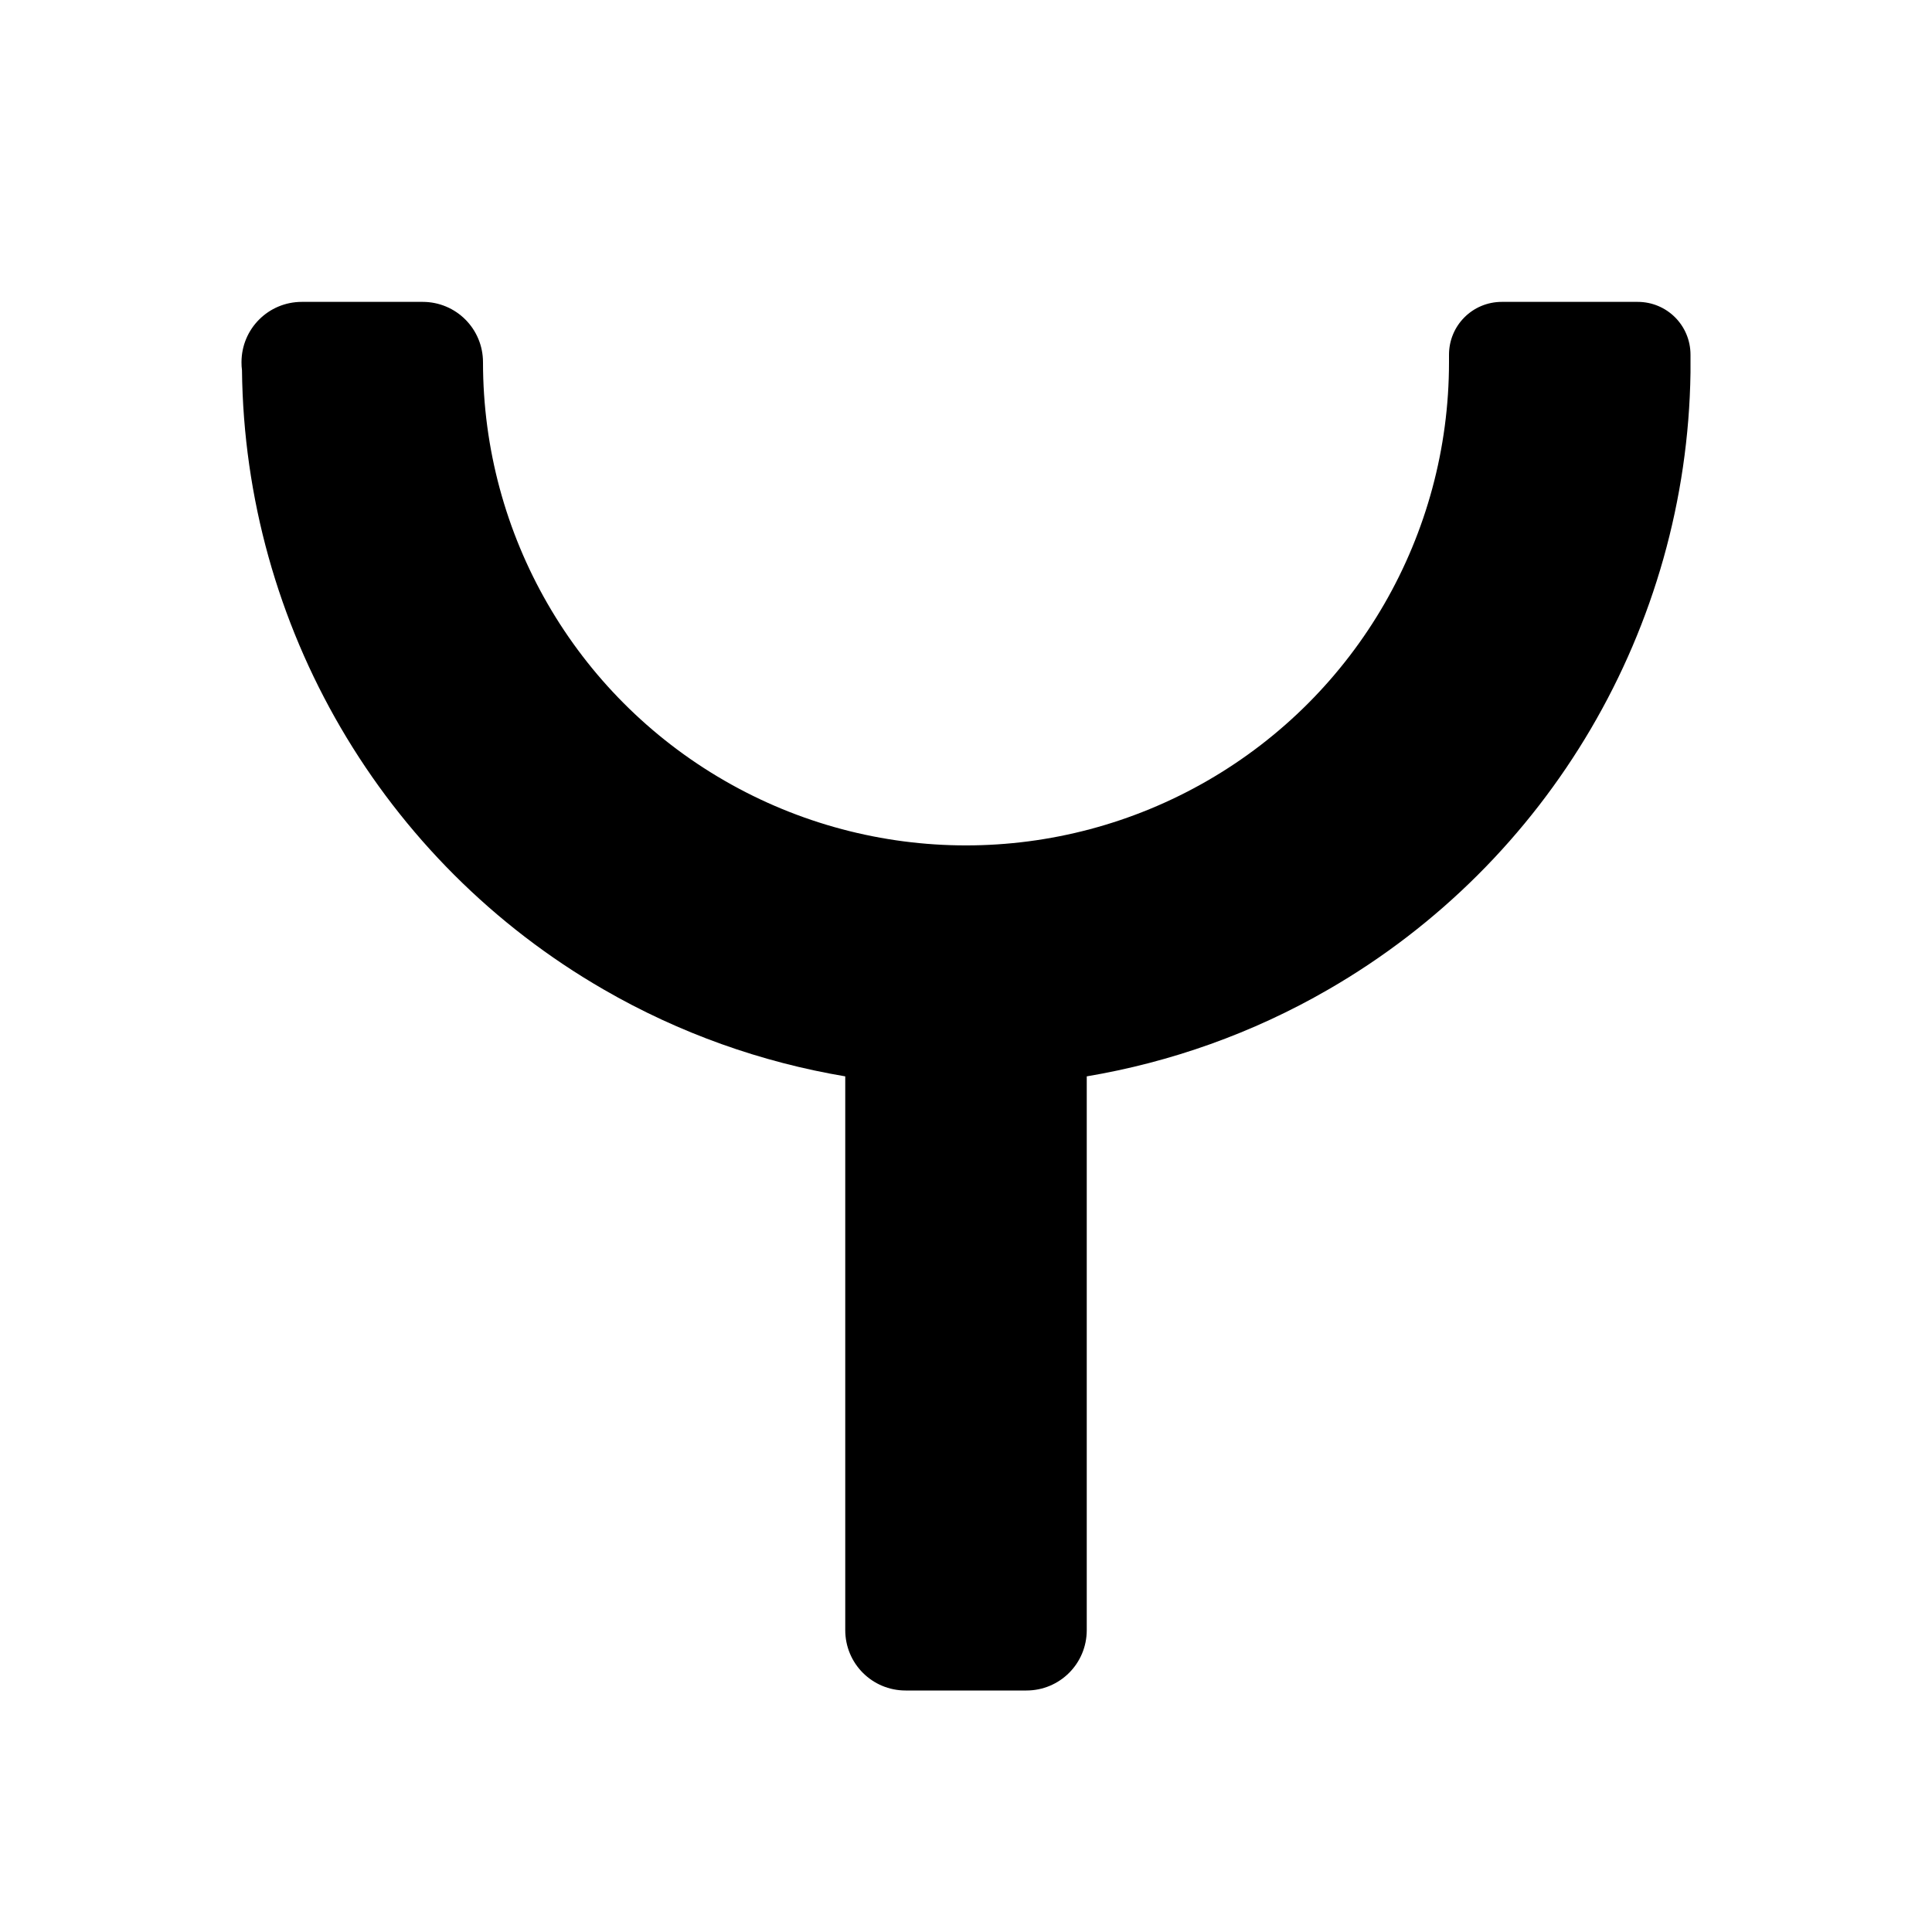
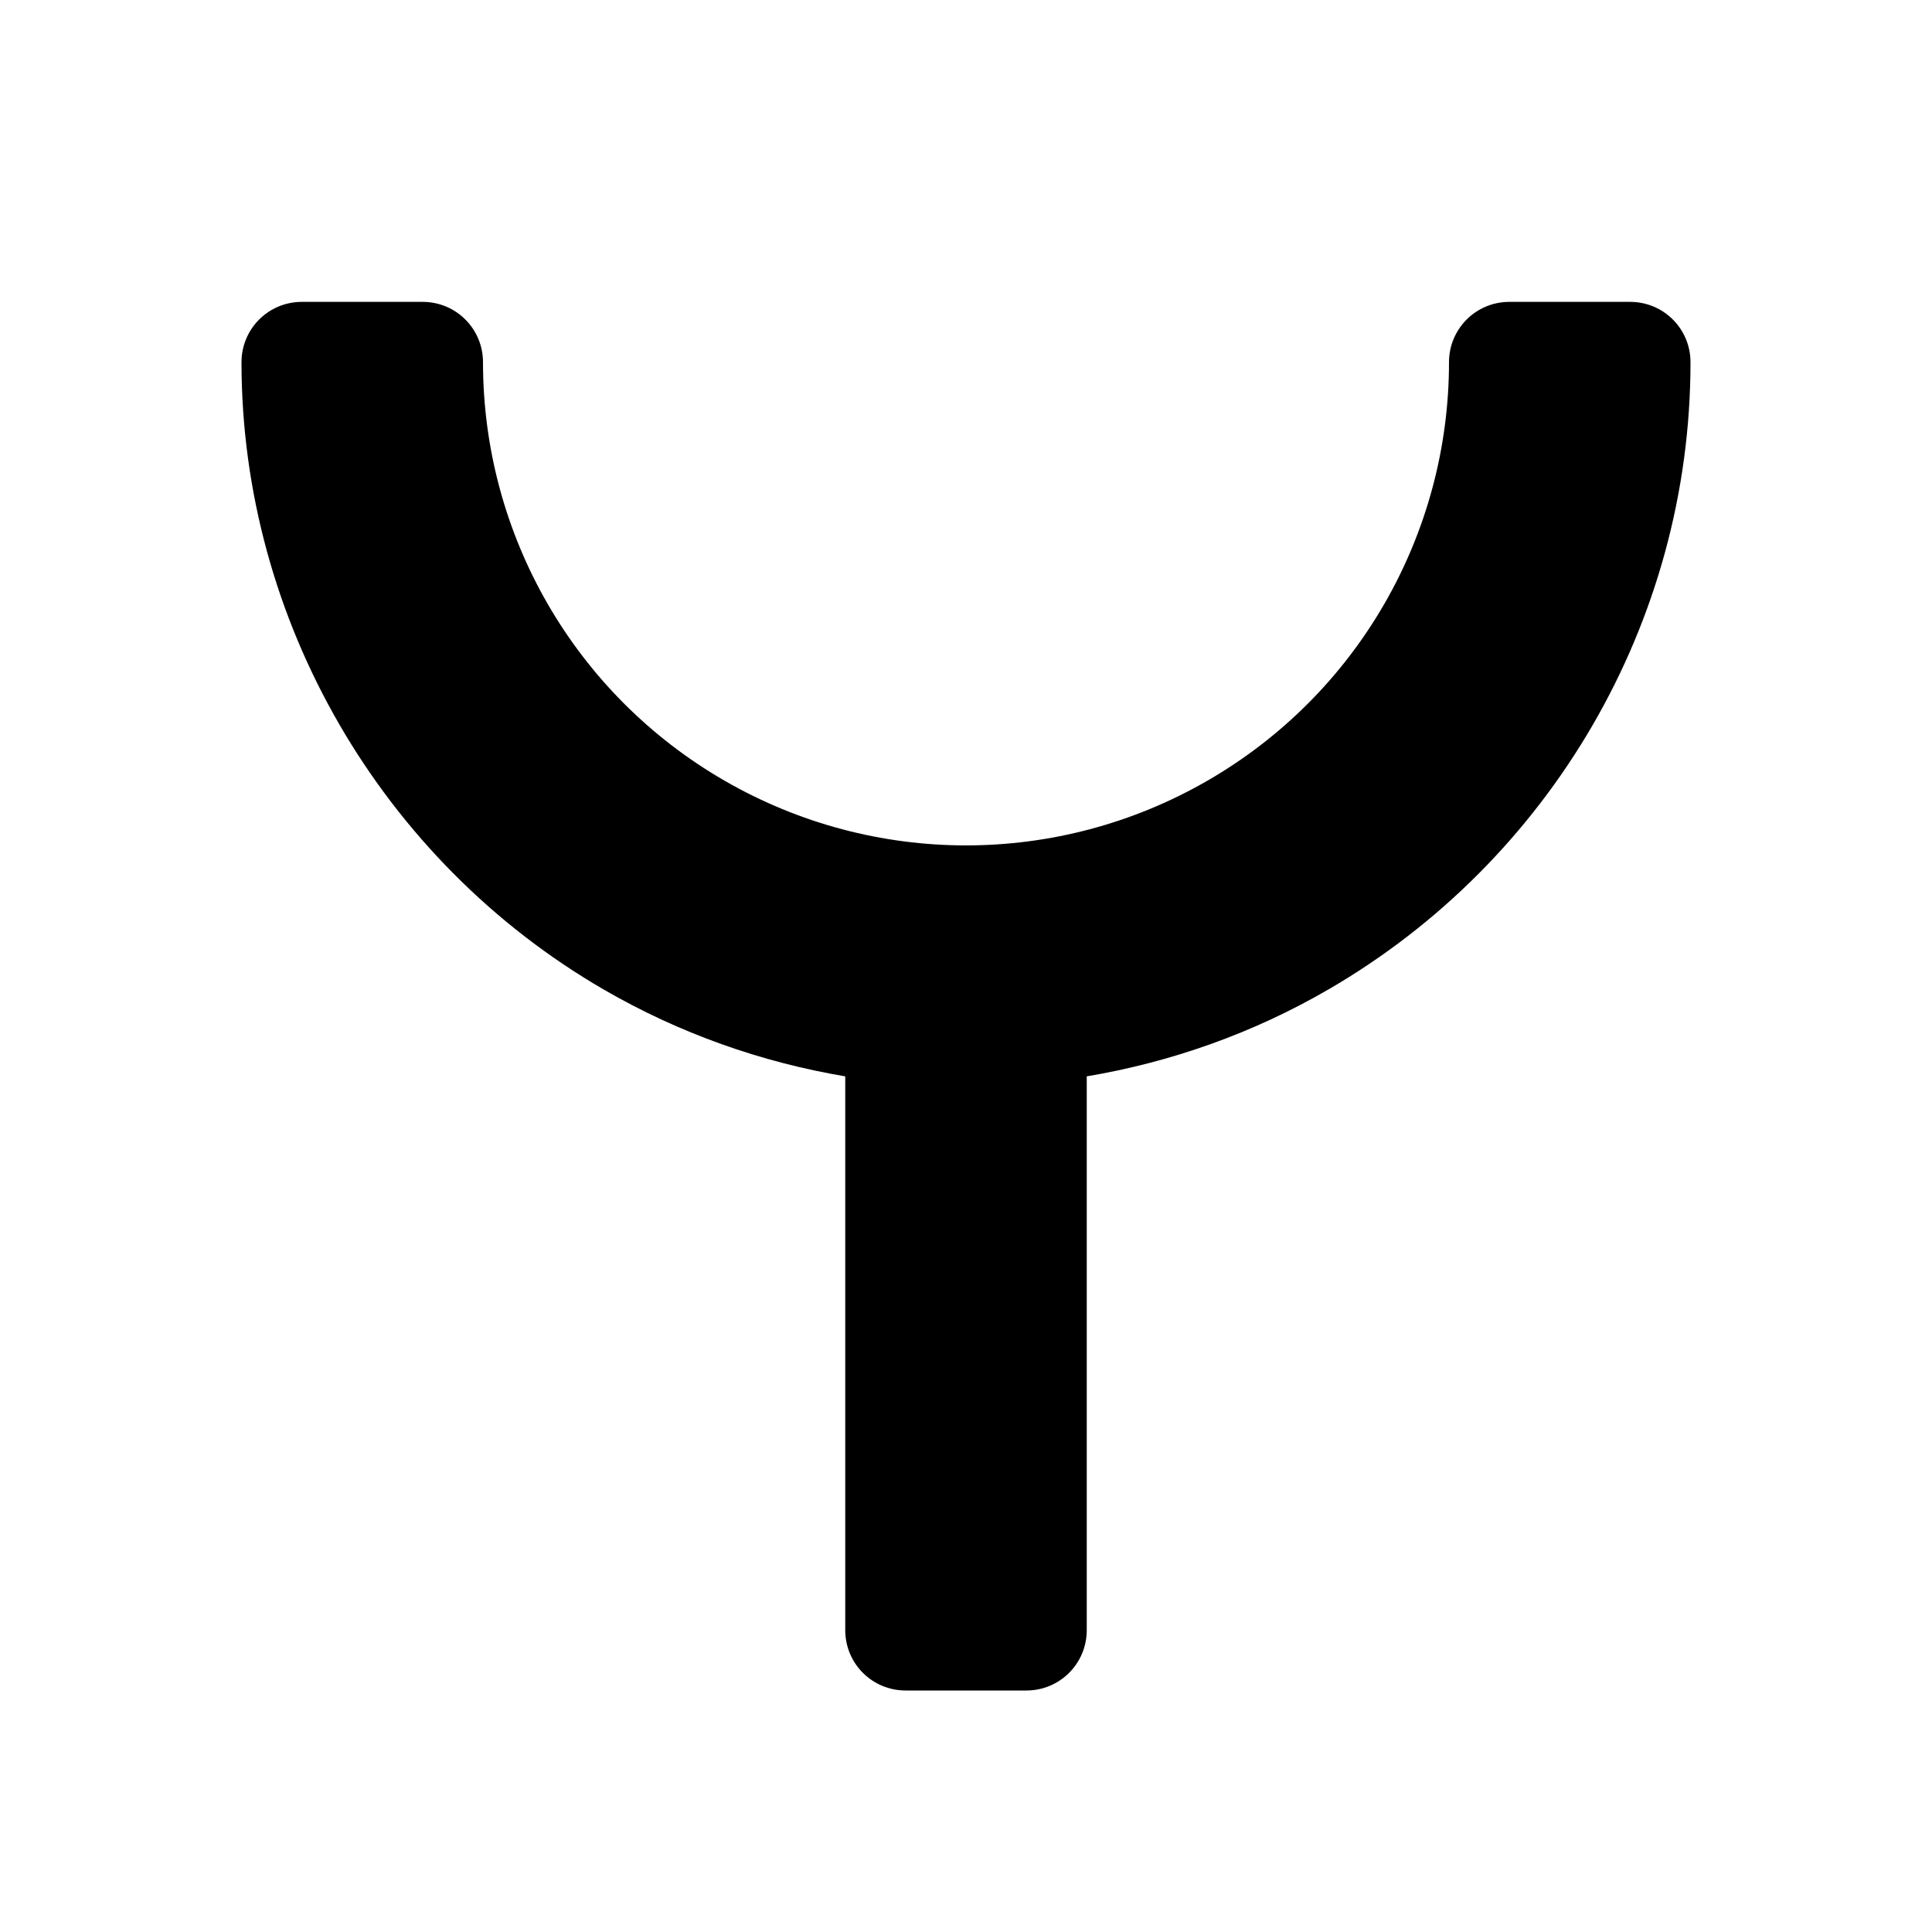
<svg xmlns="http://www.w3.org/2000/svg" width="16" height="16">
-   <path d="M 2.5,2.5 C 2.223,2.5 2.0,2.723 2.0,3.0 C 2.0,3.023 2.001,3.045 2.004,3.066 C 2.027,5.183 3.164,7.136 5.0,8.195 C 5.628,8.558 6.306,8.797 7.0,8.914 L 7.0,13.5 C 7.0,13.777 7.223,14.0 7.5,14.0 L 8.5,14.0 C 8.777,14.0 9.0,13.777 9.0,13.5 L 9.0,8.914 C 9.694,8.797 10.372,8.558 11.0,8.195 C 12.83,7.139 13.97,5.195 14.0,3.086 C 14,3.057 14.0,3.029 14.0,3.0 L 14.0,2.938 C 14.0,2.695 13.805,2.5 13.562,2.5 L 12.438,2.5 C 12.195,2.5 12.0,2.695 12.0,2.938 L 12.0,3.0 C 12.0,4.431 11.239,5.75 10.0,6.465 C 8.761,7.18 7.239,7.18 6.0,6.465 C 4.761,5.75 4.0,4.431 4.0,3.0 C 4.0,2.723 3.777,2.5 3.5,2.5 L 2.5,2.5" fill="#000" />
+   <path d="M 2.5,2.5 C 2.223,2.5 2.0,2.723 2.0,3.0 C 2.0,5.141 3.164,7.131 5.0,8.195 C 5.628,8.559 6.306,8.797 7.0,8.914 L 7.0,13.5 C 7.0,13.777 7.223,14.0 7.5,14.0 L 8.5,14.0 C 8.777,14.0 9.0,13.777 9.0,13.5 L 9.0,8.914 C 9.694,8.797 10.373,8.559 11.0,8.195 C 12.836,7.131 14.0,5.156 14.0,3.0 C 14.0,2.723 13.777,2.5 13.5,2.5 L 12.5,2.5 C 12.223,2.5 12.0,2.723 12.0,3.0 C 12.0,4.431 11.239,5.75 10.0,6.465 C 8.761,7.18 7.239,7.18 6.0,6.465 C 4.761,5.75 4.0,4.431 4.0,3.0 C 4.0,2.723 3.777,2.5 3.5,2.5 L 2.5,2.5" fill="#000" />
</svg>
